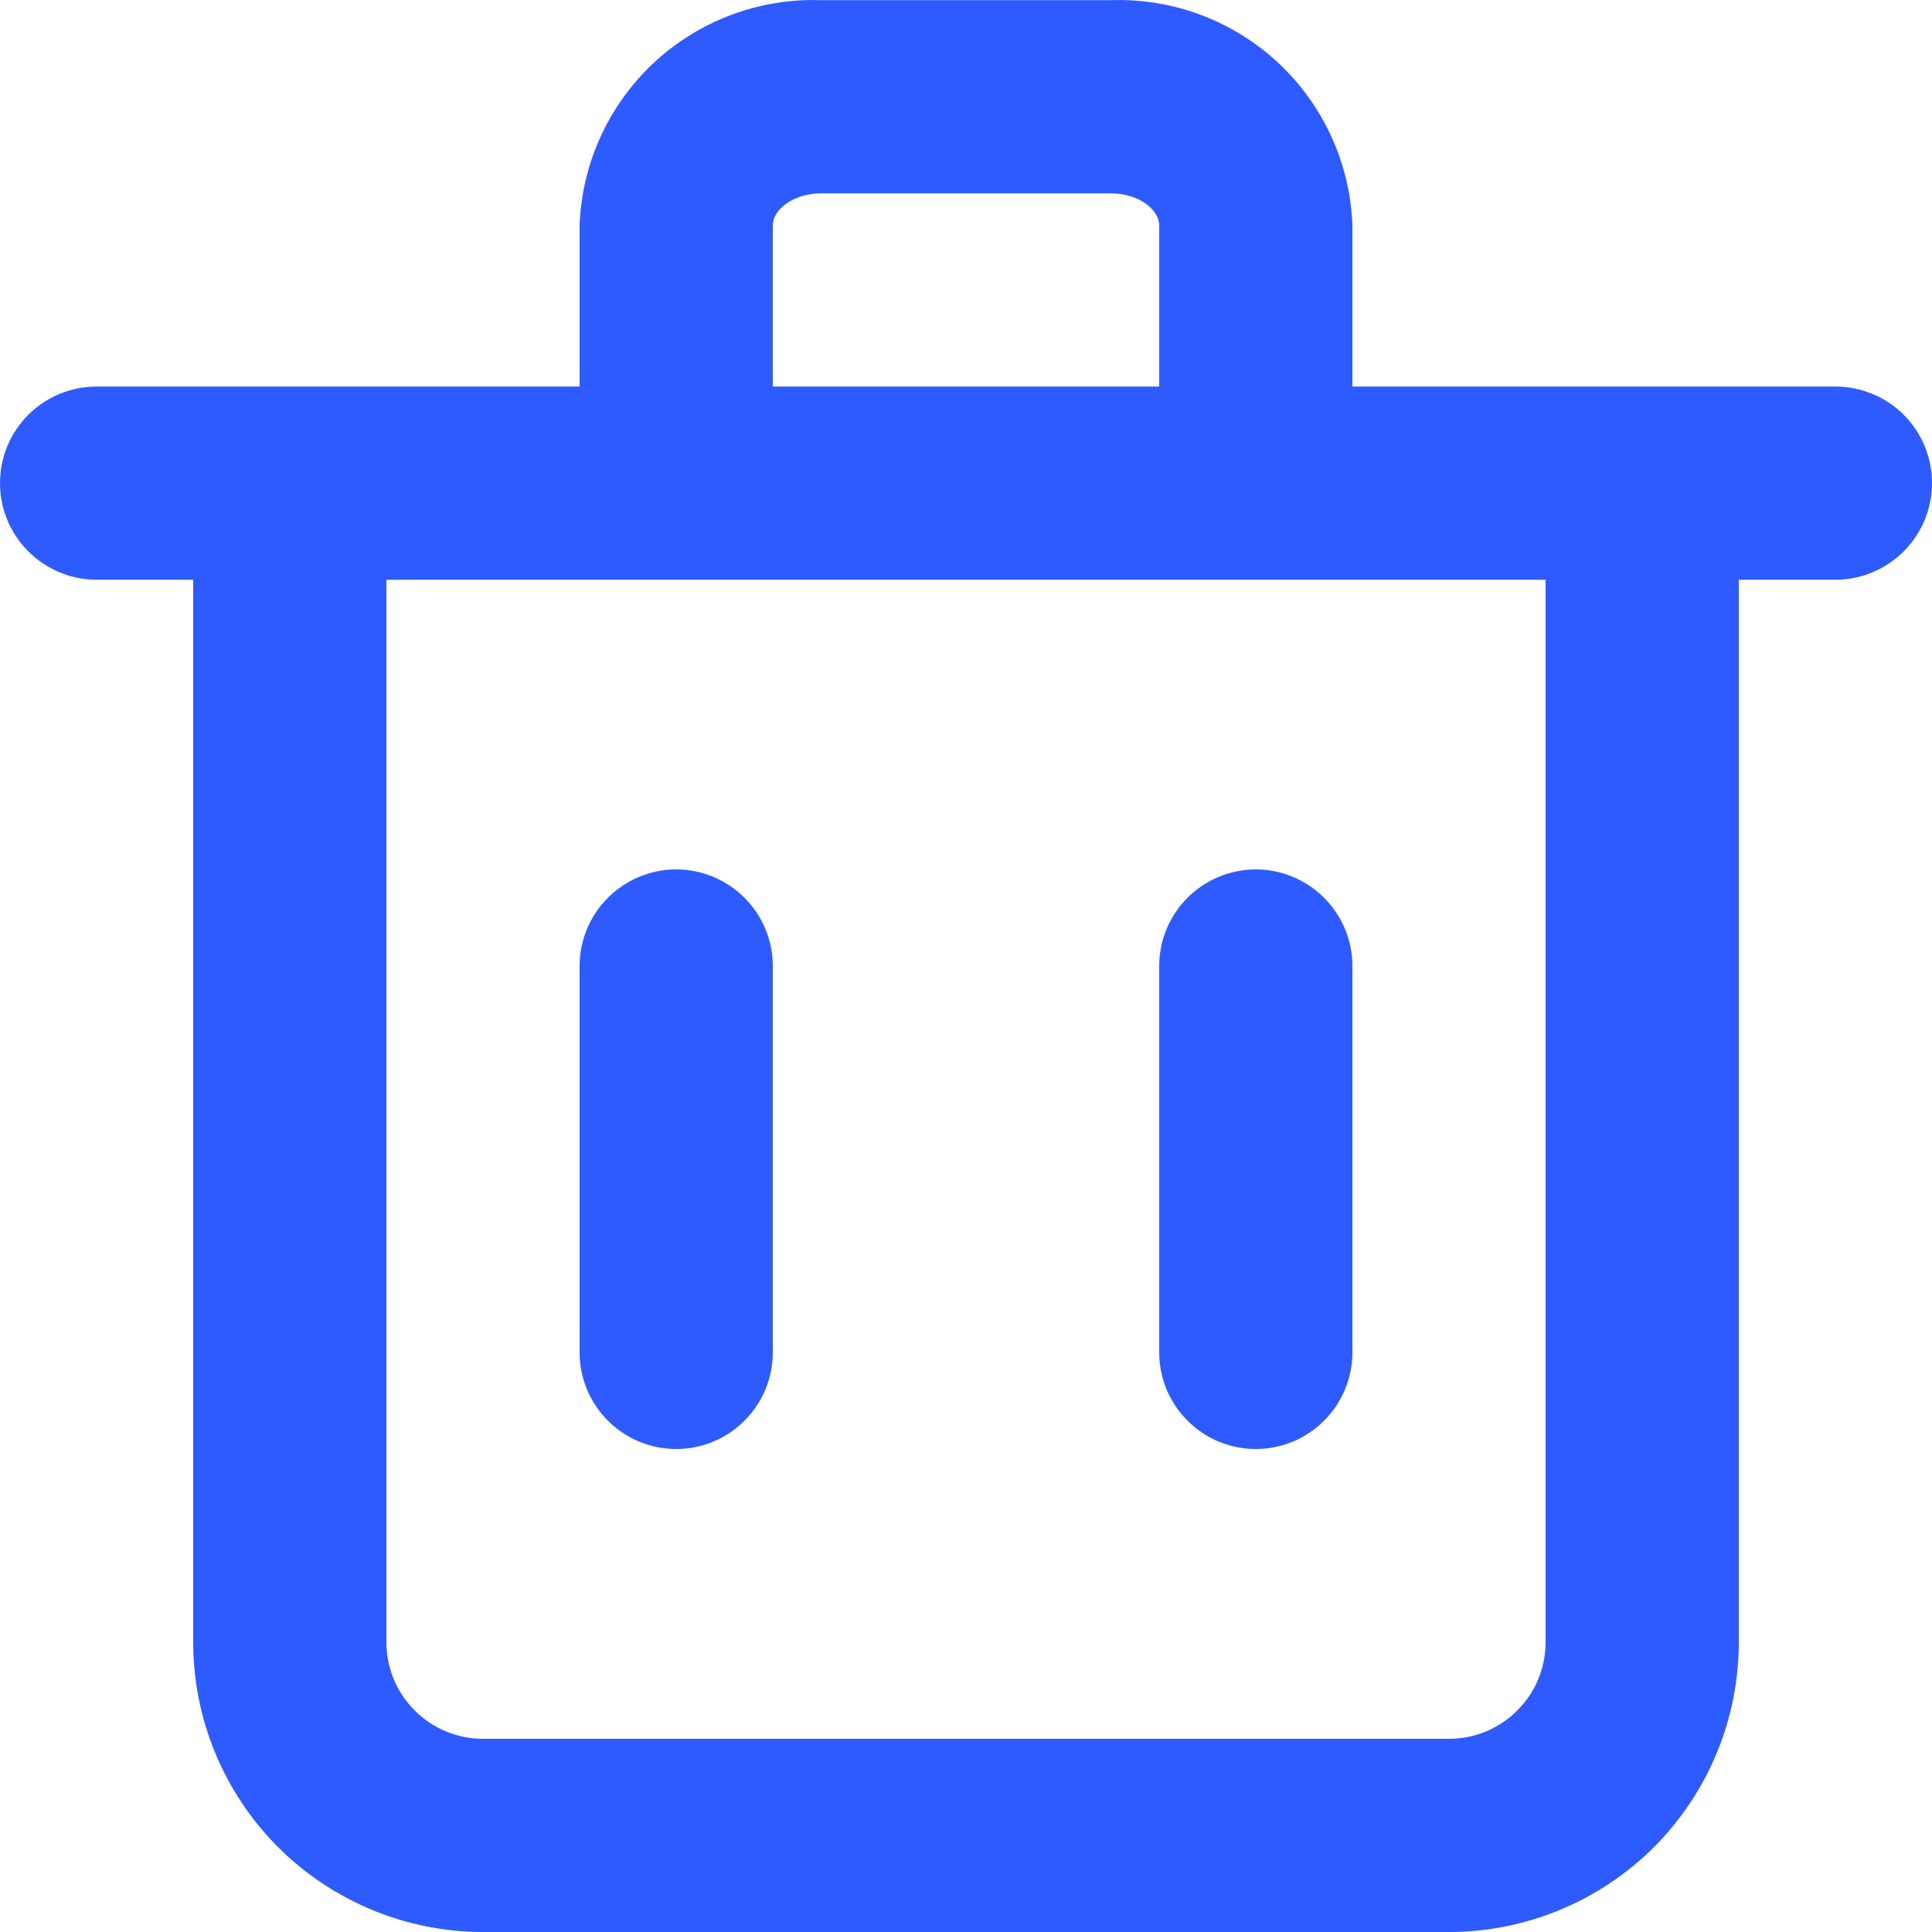
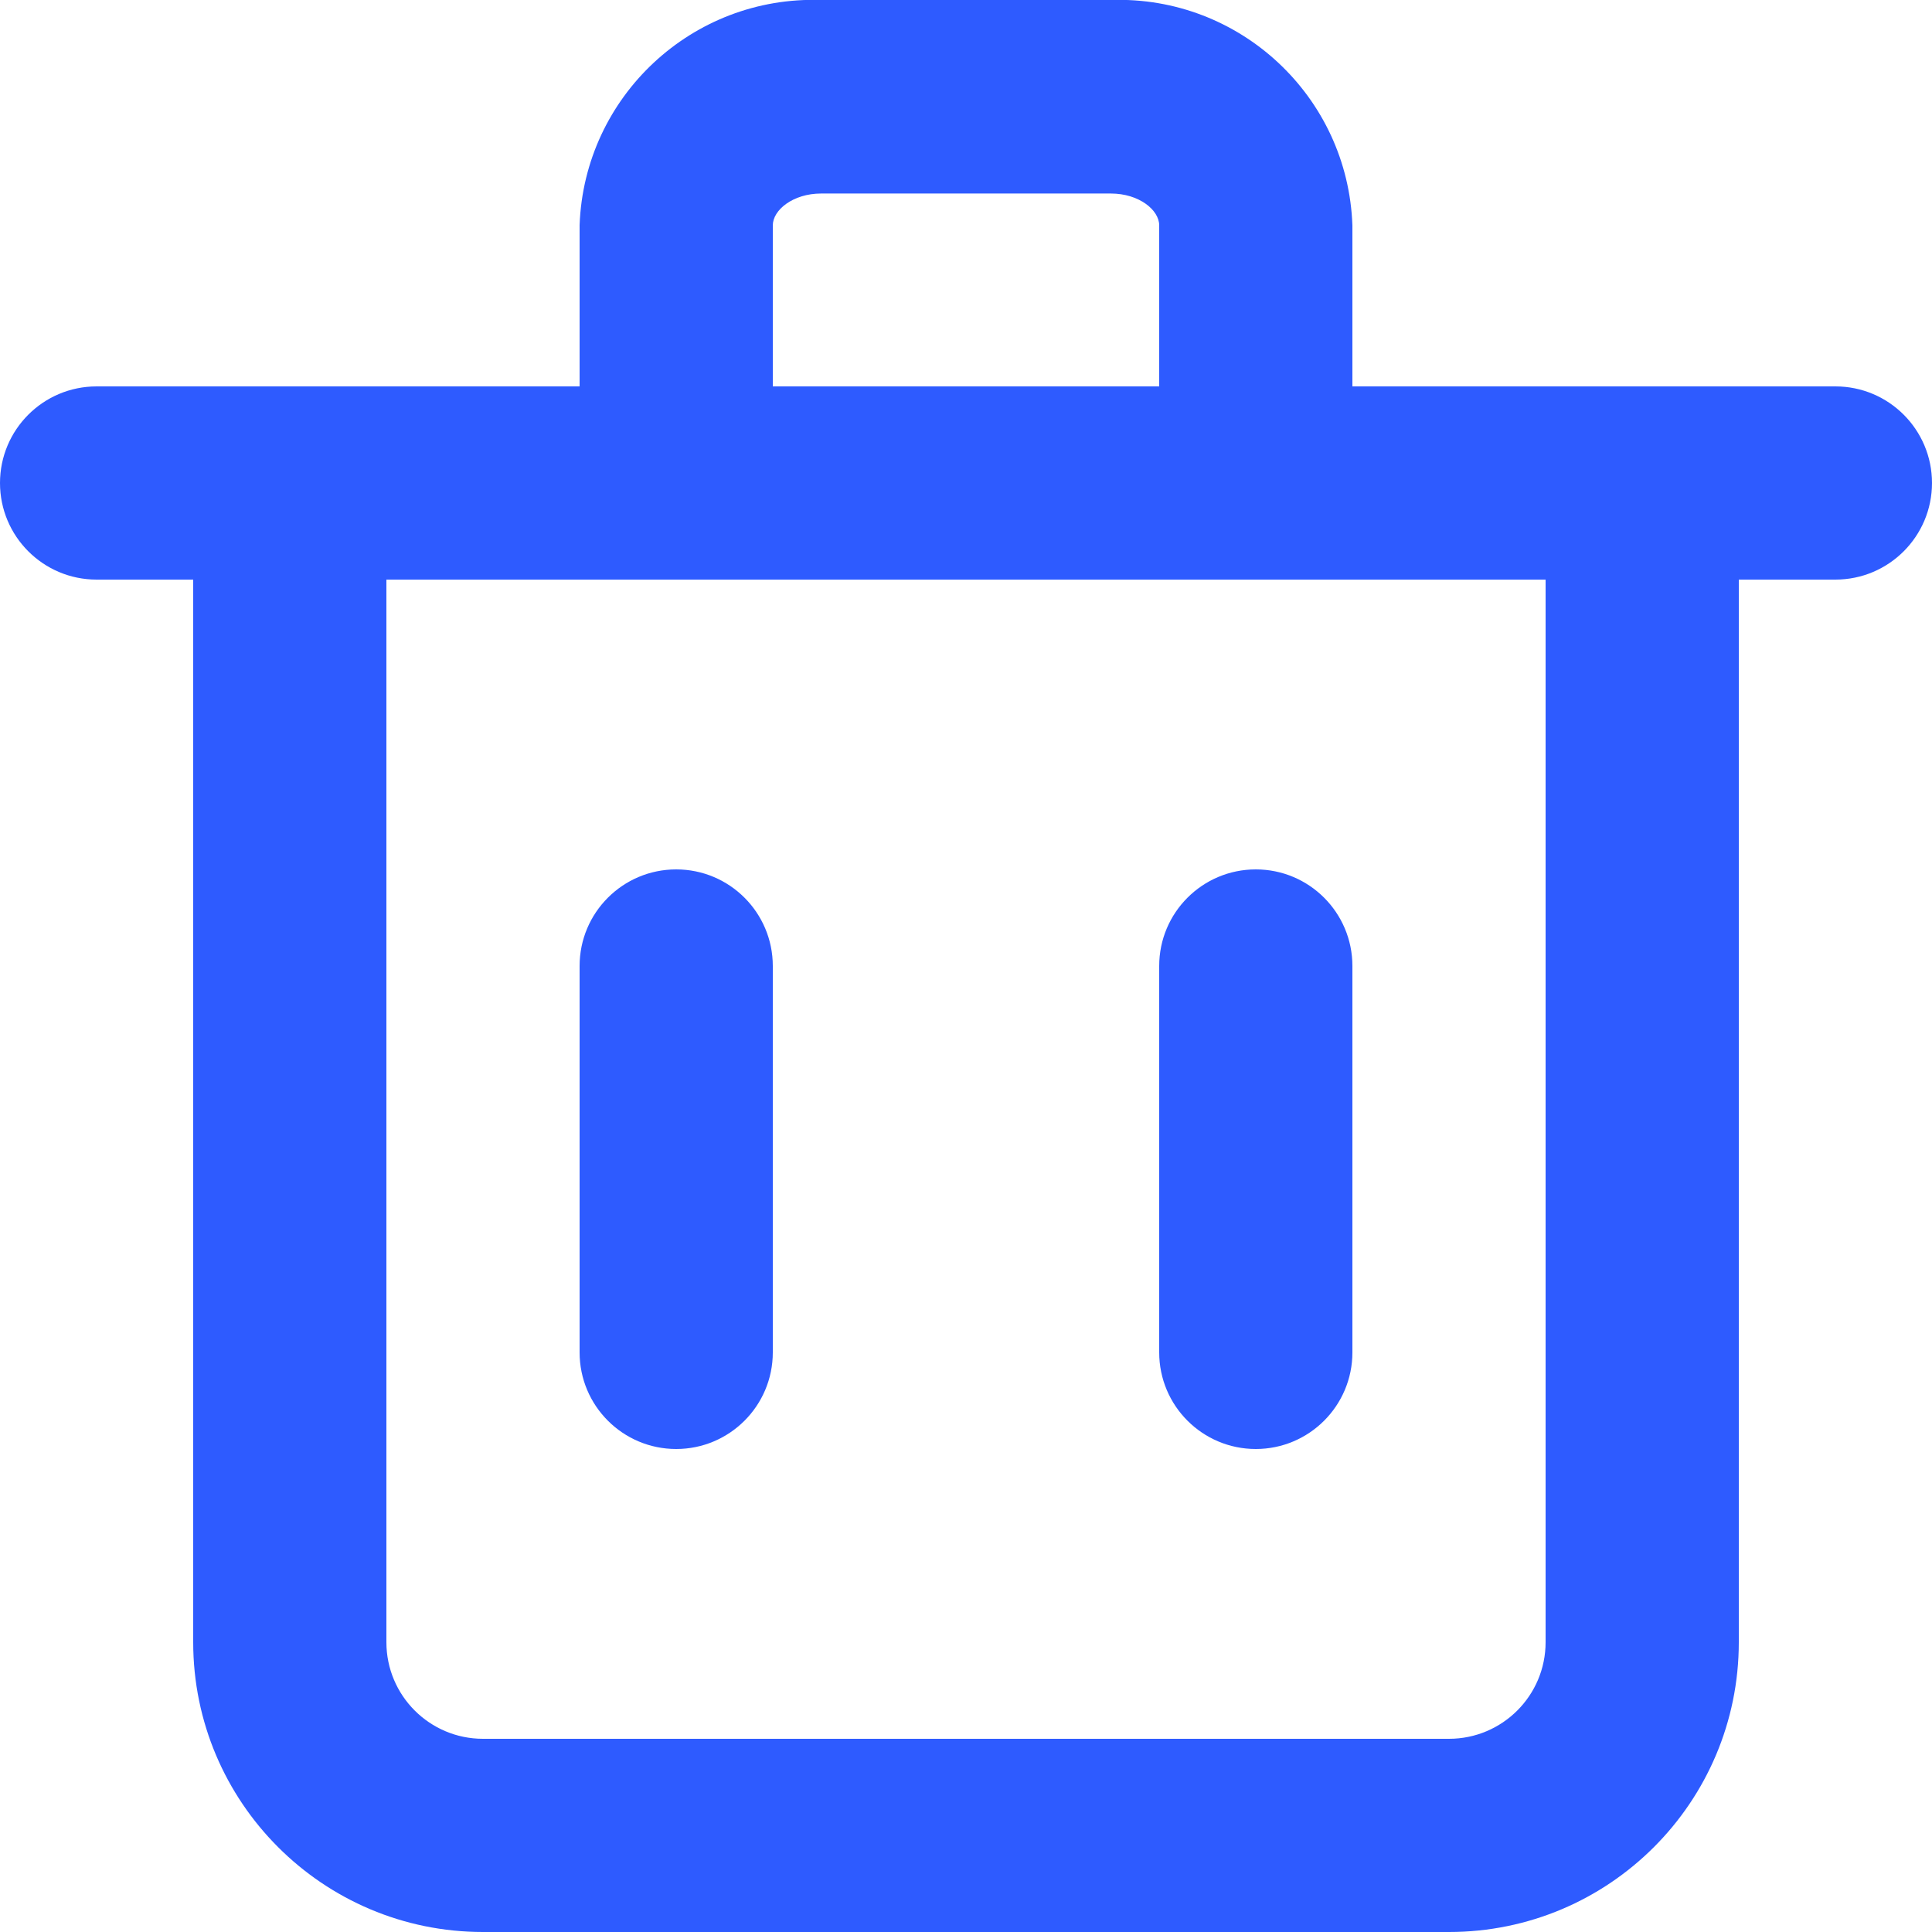
- <svg xmlns="http://www.w3.org/2000/svg" width="12" height="12" viewBox="0 0 12 12" fill="none">
-   <path d="M11.4 2.401H8.4V1.399C8.386 1.015 8.22 0.652 7.939 0.39C7.658 0.128 7.284 -0.012 6.9 0.001H5.1C4.716 -0.012 4.342 0.128 4.061 0.39C3.78 0.652 3.614 1.015 3.6 1.399V2.401H0.6C0.441 2.401 0.288 2.464 0.176 2.576C0.063 2.689 0 2.841 0 3.001C0 3.16 0.063 3.312 0.176 3.425C0.288 3.537 0.441 3.601 0.6 3.601H1.2V10.2C1.2 10.678 1.39 11.135 1.727 11.473C2.065 11.81 2.523 12 3 12H9C9.477 12 9.935 11.81 10.273 11.473C10.61 11.135 10.8 10.678 10.8 10.2V3.601H11.4C11.559 3.601 11.712 3.537 11.824 3.425C11.937 3.312 12 3.16 12 3.001C12 2.841 11.937 2.689 11.824 2.576C11.712 2.464 11.559 2.401 11.4 2.401ZM4.8 1.399C4.8 1.303 4.926 1.201 5.1 1.201H6.9C7.074 1.201 7.2 1.303 7.2 1.399V2.401H4.8V1.399ZM9.6 10.2C9.6 10.359 9.537 10.512 9.424 10.624C9.312 10.737 9.159 10.8 9 10.8H3C2.841 10.8 2.688 10.737 2.576 10.624C2.463 10.512 2.4 10.359 2.4 10.2V3.601H9.6V10.2Z" fill="#2E5BFF" />
-   <path d="M4.2 9C4.359 9 4.512 8.937 4.624 8.824C4.737 8.712 4.8 8.559 4.8 8.4V6C4.8 5.841 4.737 5.689 4.624 5.576C4.512 5.464 4.359 5.4 4.2 5.4C4.041 5.4 3.888 5.464 3.776 5.576C3.663 5.689 3.6 5.841 3.6 6V8.4C3.6 8.559 3.663 8.712 3.776 8.824C3.888 8.937 4.041 9 4.2 9Z" fill="#2E5BFF" />
-   <path d="M7.8 9C7.959 9 8.112 8.937 8.224 8.824C8.337 8.712 8.4 8.559 8.4 8.4V6C8.4 5.841 8.337 5.689 8.224 5.576C8.112 5.464 7.959 5.4 7.8 5.4C7.641 5.4 7.488 5.464 7.376 5.576C7.263 5.689 7.2 5.841 7.2 6V8.4C7.2 8.559 7.263 8.712 7.376 8.824C7.488 8.937 7.641 9 7.8 9Z" fill="#2E5BFF" />
+ <svg xmlns="http://www.w3.org/2000/svg" width="12" height="12" fill="none">
+   <path d="M11.4 2.4h-3v-1A1.452 1.452 0 006.9 0H5.1a1.452 1.452 0 00-1.5 1.398V2.4h-3a.6.6 0 100 1.2h.6v6.6A1.8 1.8 0 003 12h6a1.8 1.8 0 001.8-1.8V3.6h.6a.6.6 0 000-1.2zm-6.6-1c0-.096.126-.198.3-.198h1.8c.174 0 .3.102.3.198v1H4.8V1.399zm4.8 8.8a.6.6 0 01-.6.6H3a.6.6 0 01-.6-.6V3.6h7.2v6.6z" fill="#2E5BFF" />
+   <path d="M4.2 9a.6.6 0 00.6-.6V6a.6.6 0 10-1.2 0v2.4a.6.6 0 00.6.6zm3.6 0a.6.6 0 00.6-.6V6a.6.6 0 10-1.2 0v2.4a.6.6 0 00.6.6z" fill="#2E5BFF" />
</svg>
